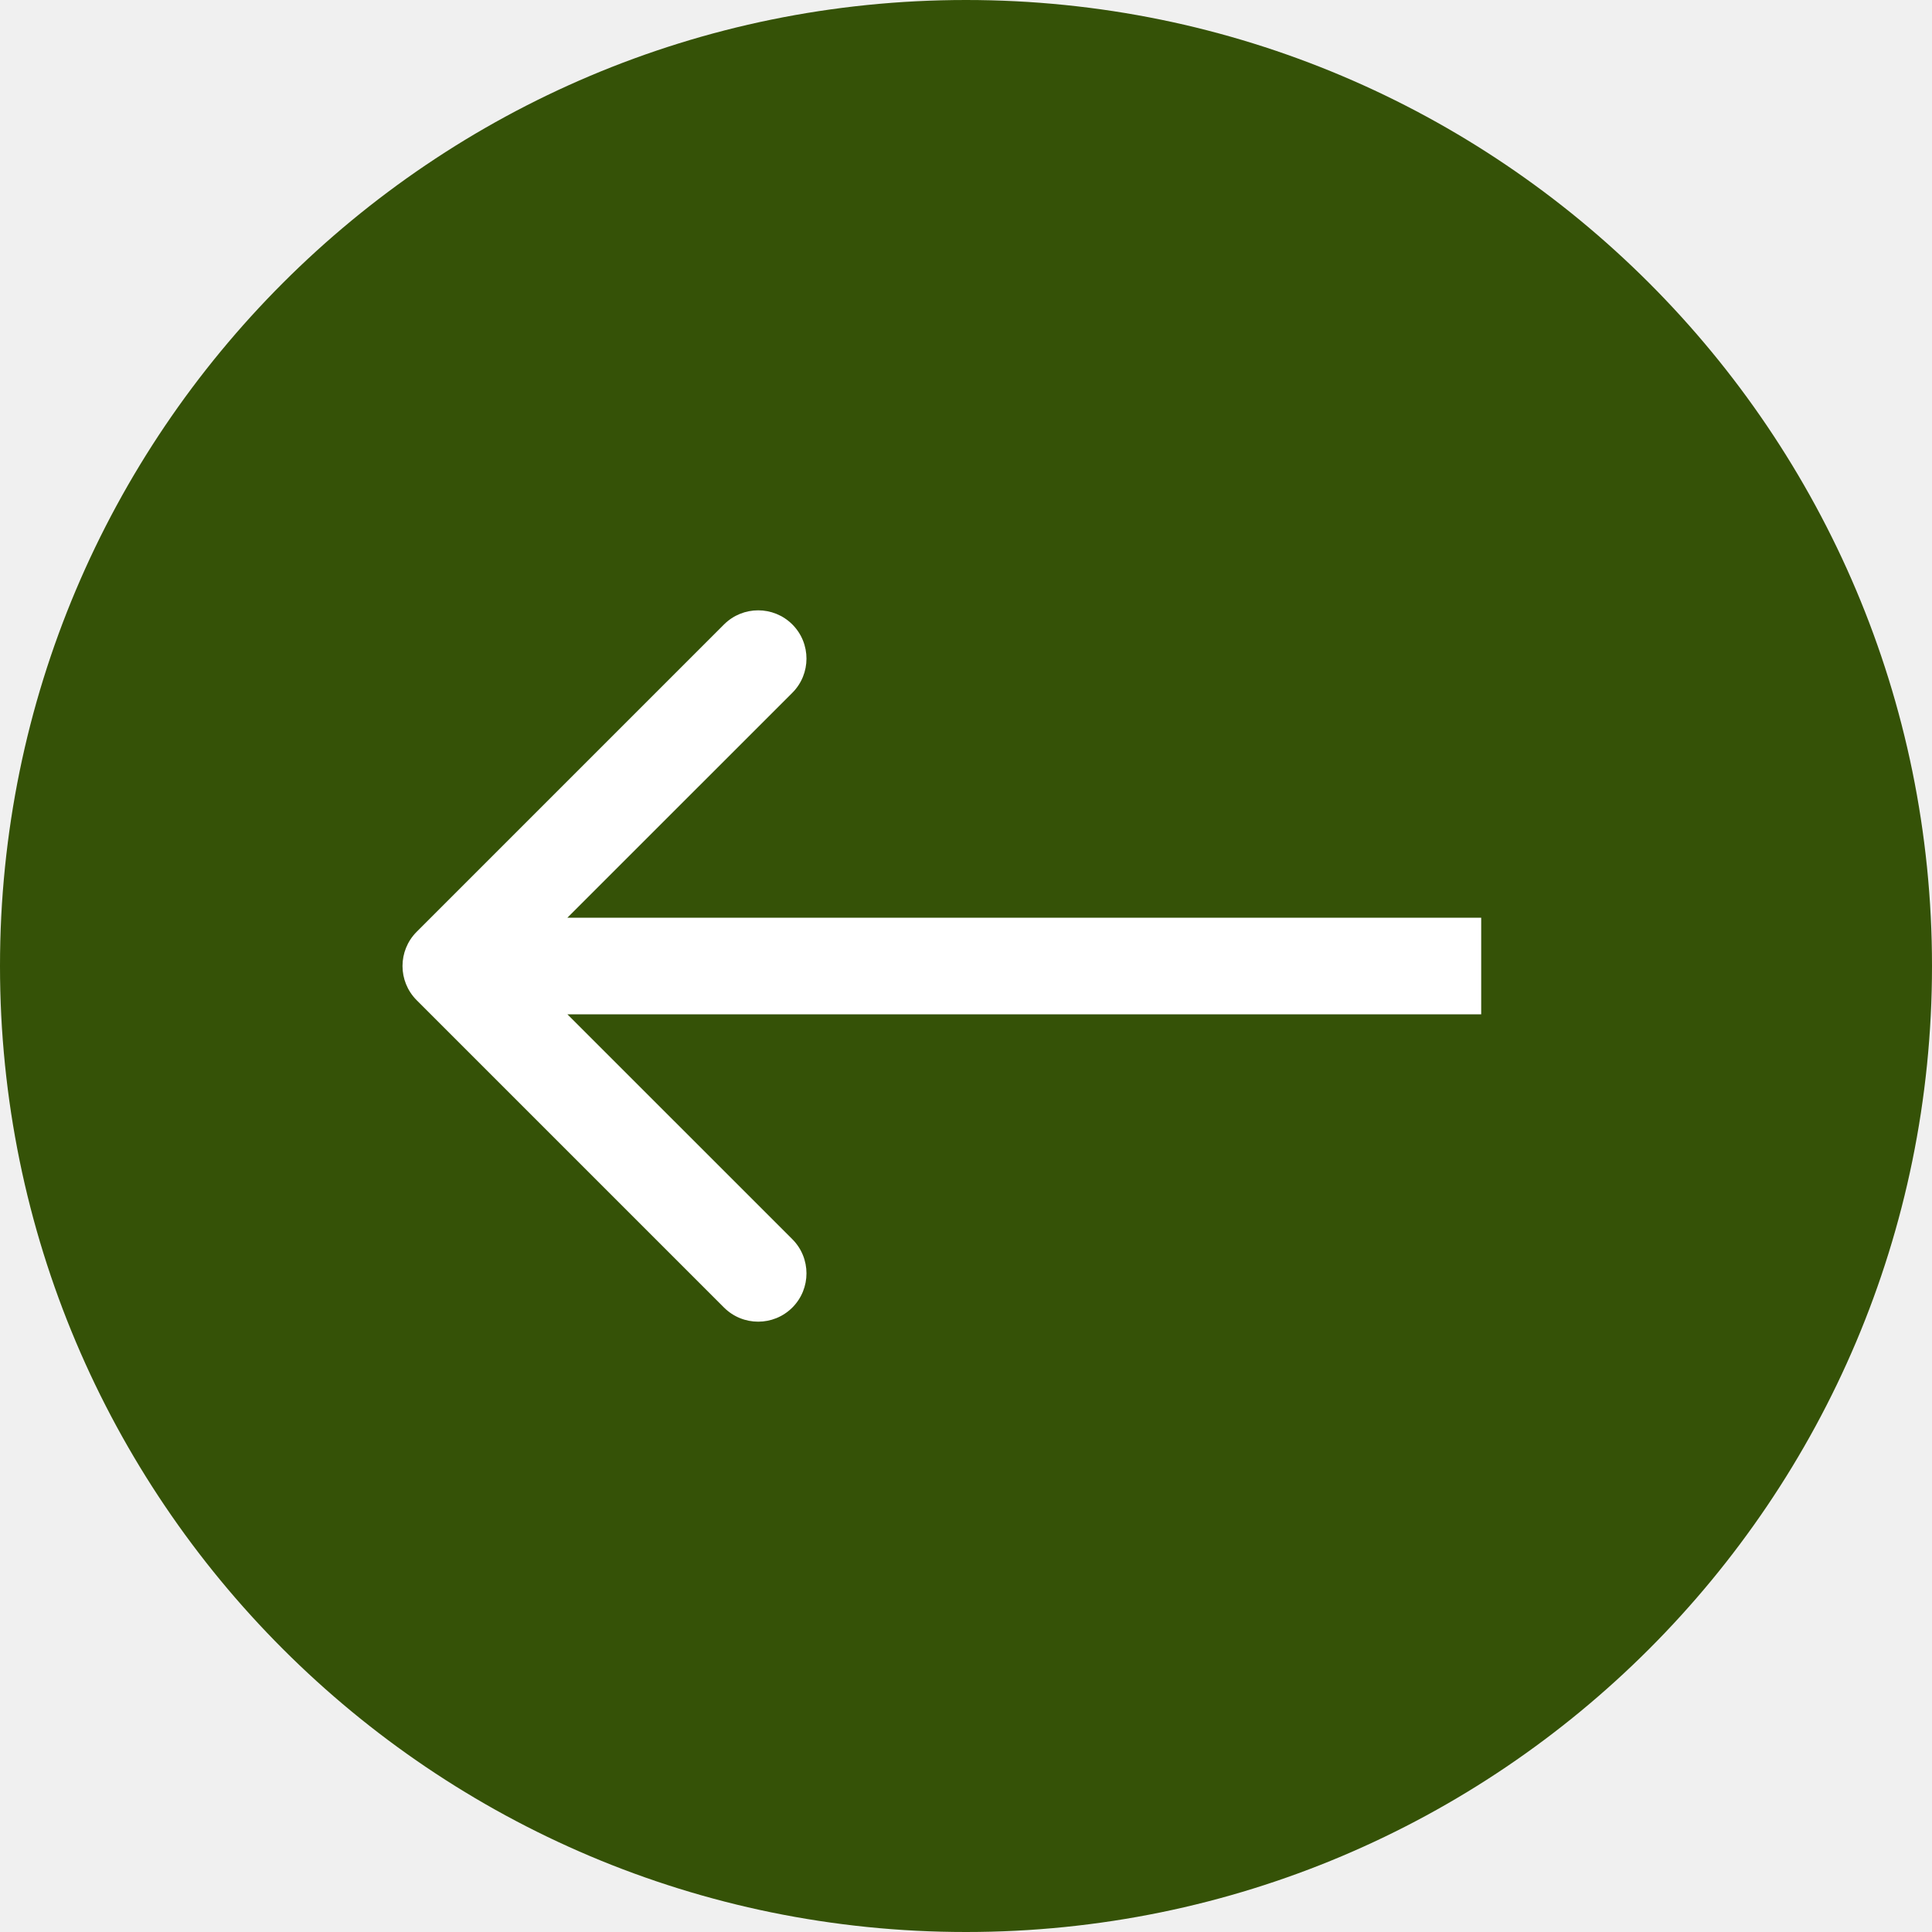
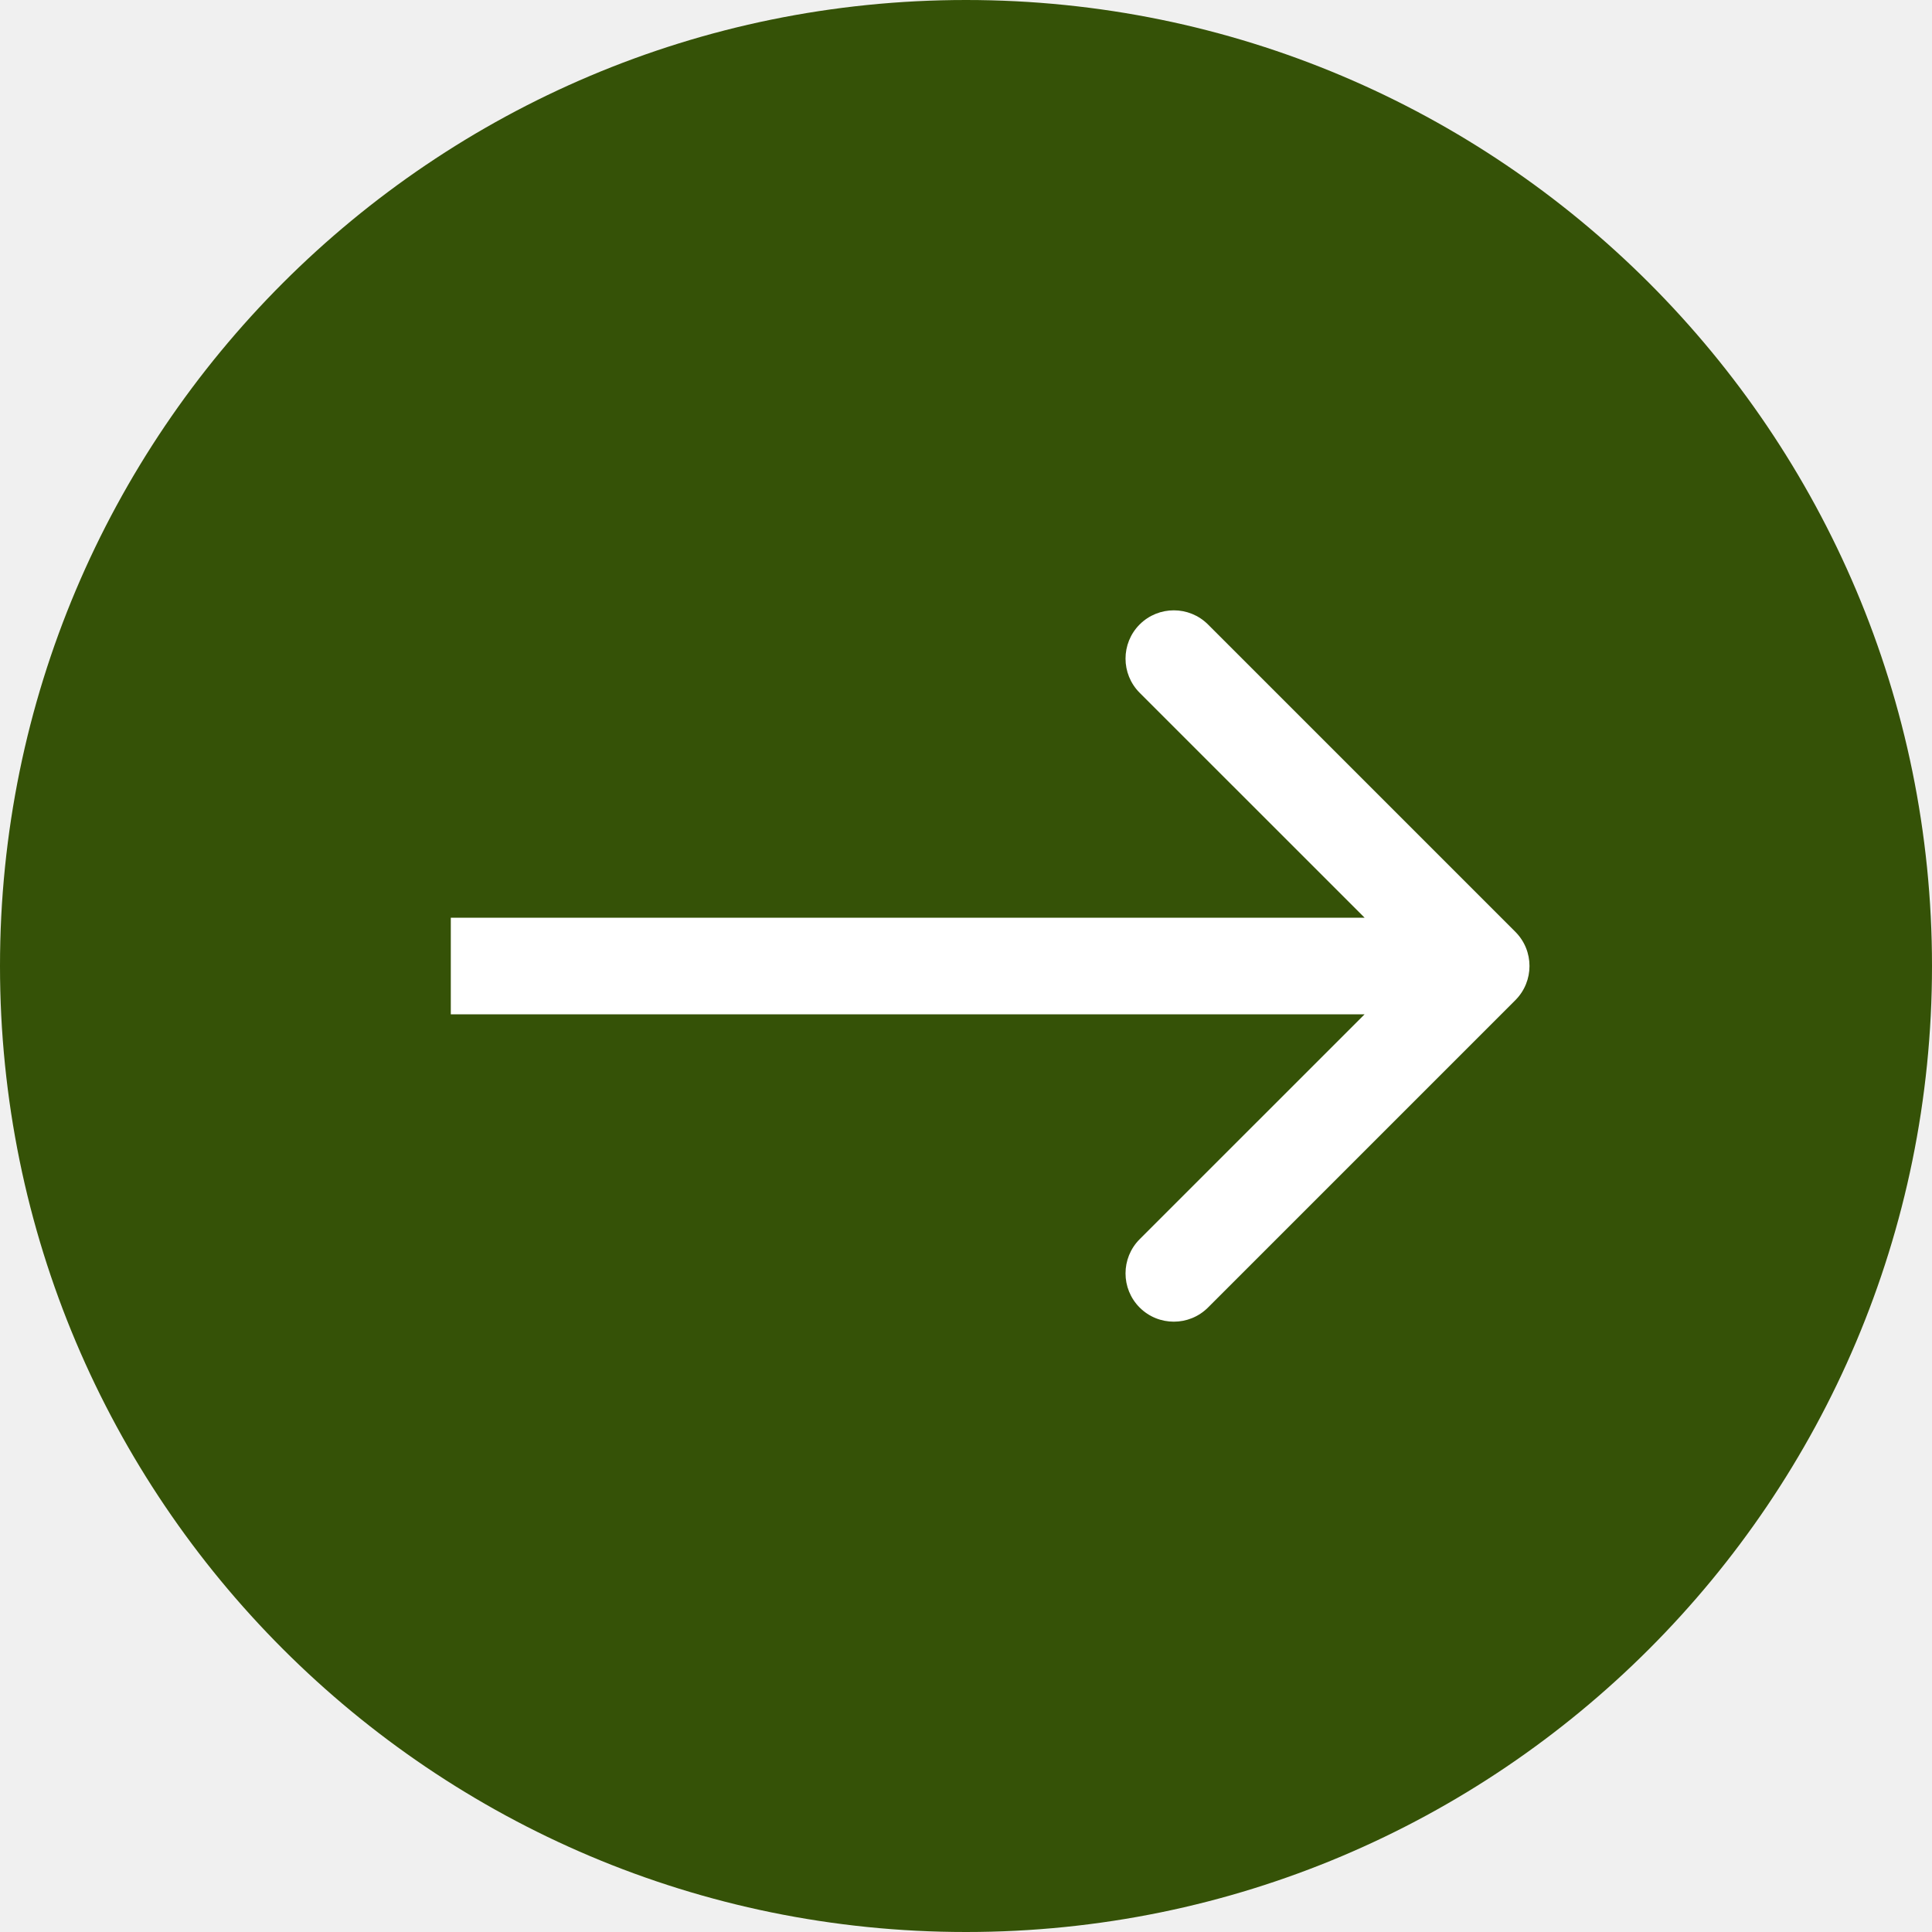
<svg xmlns="http://www.w3.org/2000/svg" width="60" height="60" viewBox="0 0 60 60" fill="none">
-   <rect width="60" height="60" rx="30" fill="#355207" />
-   <path d="M12.939 28.939C12.354 29.525 12.354 30.475 12.939 31.061L22.485 40.607C23.071 41.192 24.021 41.192 24.607 40.607C25.192 40.021 25.192 39.071 24.607 38.485L16.121 30L24.607 21.515C25.192 20.929 25.192 19.979 24.607 19.393C24.021 18.808 23.071 18.808 22.485 19.393L12.939 28.939ZM46 28.5L14 28.5V31.5L46 31.5V28.5Z" fill="white" />
+   <g id="Property 1=Variant3">
+     <rect width="60" height="60" rx="30" fill="#355207" />
+     <path id="Arrow 1" d="M47.061 31.061C47.646 30.475 47.646 29.525 47.061 28.939L37.515 19.393C36.929 18.808 35.979 18.808 35.393 19.393C34.808 19.979 34.808 20.929 35.393 21.515L43.879 30L35.393 38.485C34.808 39.071 34.808 40.021 35.393 40.607C35.979 41.192 36.929 41.192 37.515 40.607L47.061 31.061ZM14 31.5H46V28.5H14V31.5Z" fill="white" />
+   </g>
</svg>
